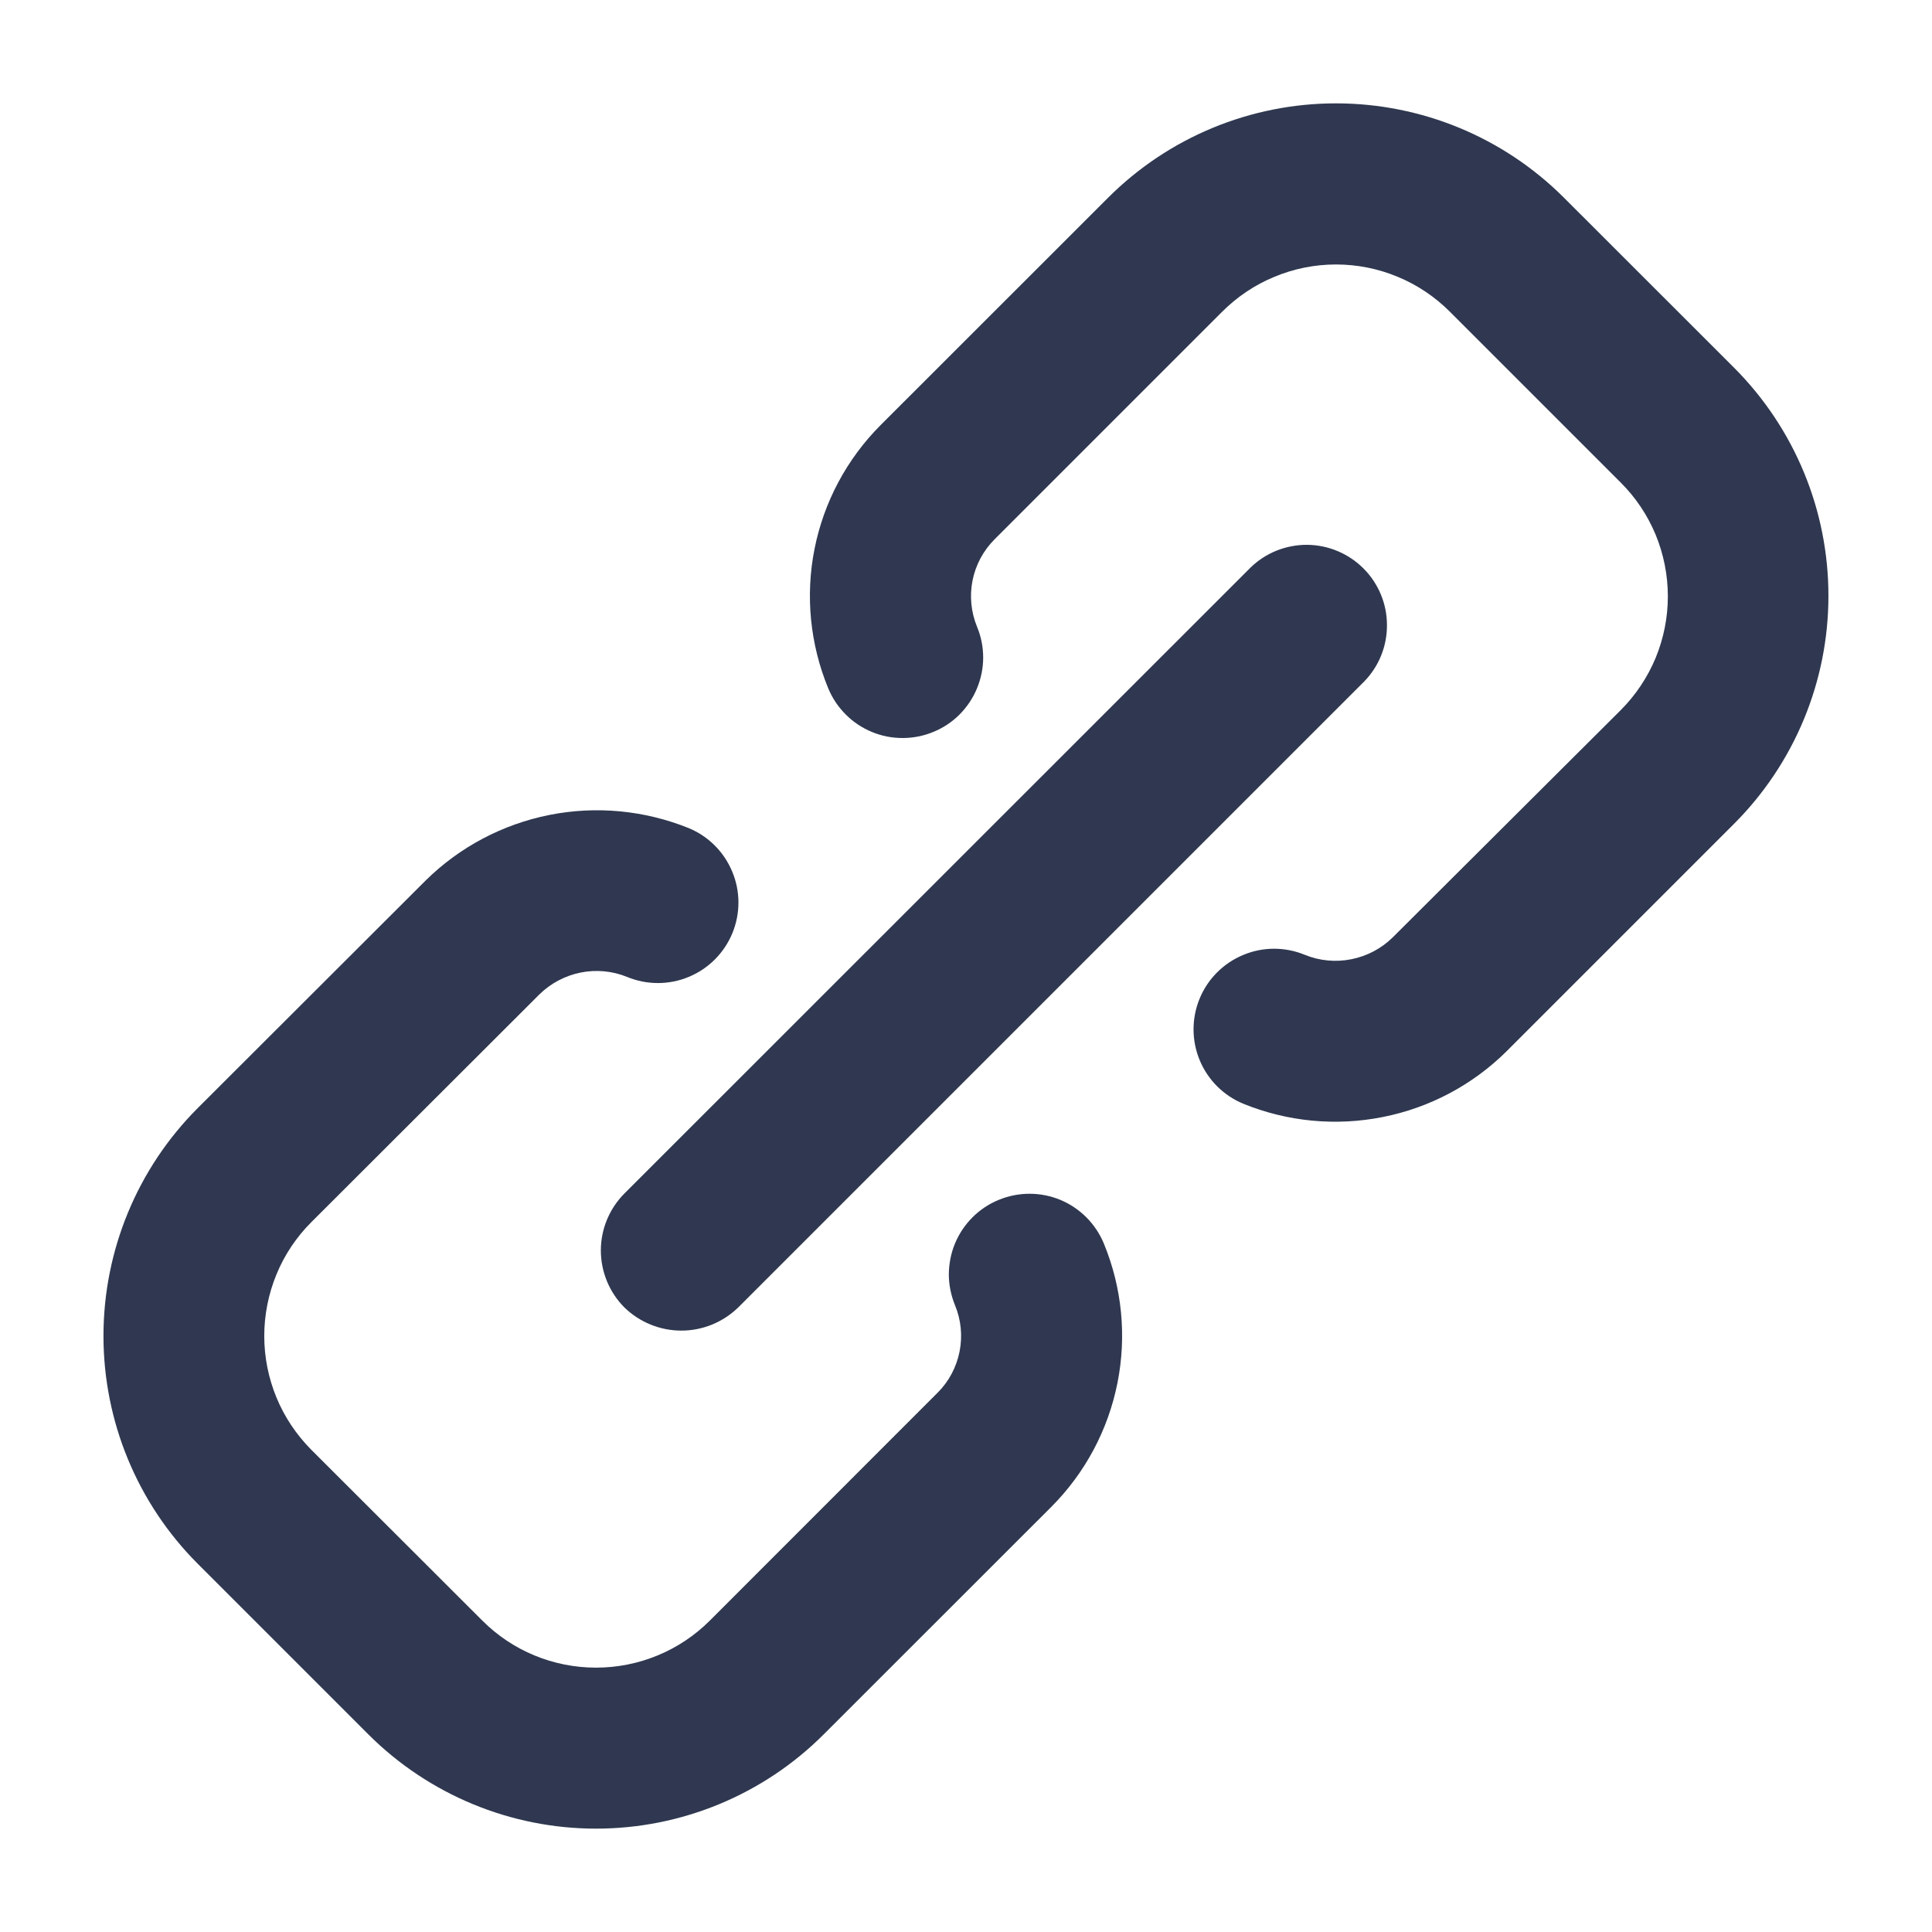
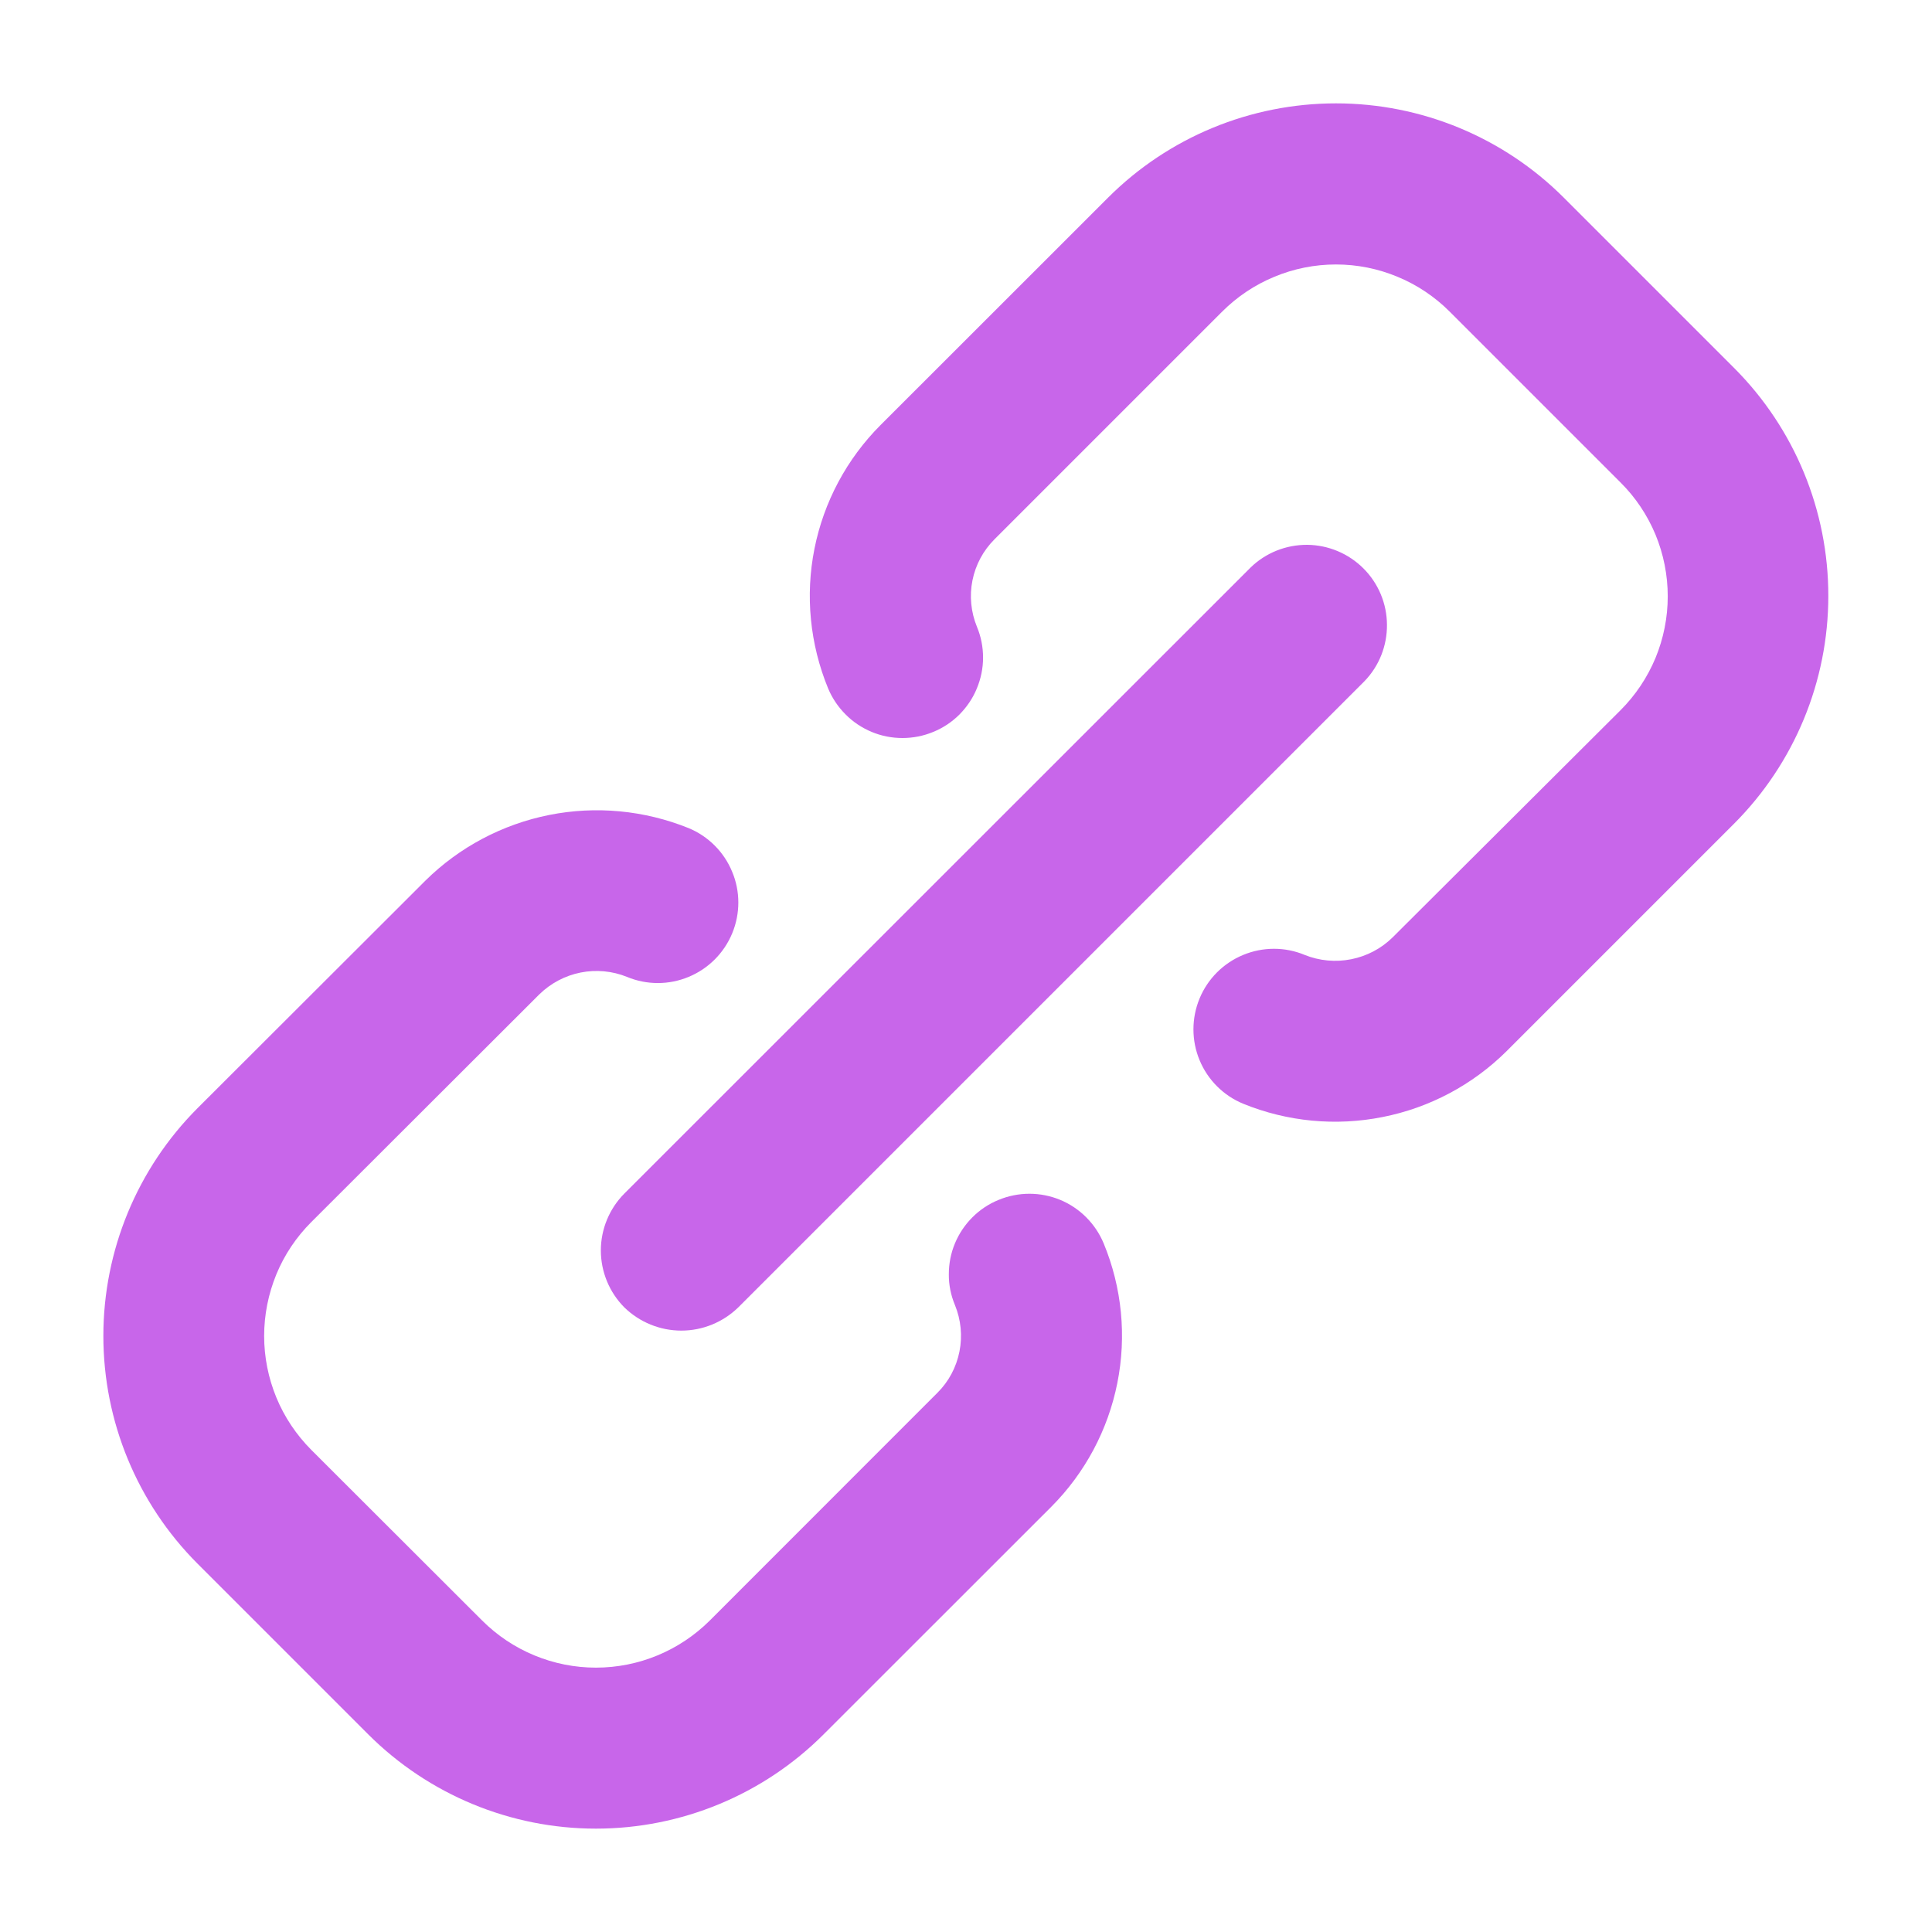
<svg xmlns="http://www.w3.org/2000/svg" width="18" height="18" viewBox="0 0 18 18" fill="none">
-   <path d="M9.305 11.179C9.214 11.216 9.131 11.271 9.061 11.341C8.991 11.411 8.936 11.493 8.898 11.584C8.86 11.675 8.841 11.773 8.84 11.872C8.84 11.97 8.86 12.068 8.897 12.159C8.954 12.296 8.969 12.447 8.94 12.592C8.911 12.738 8.84 12.872 8.735 12.976L6.614 15.098C6.332 15.38 5.951 15.537 5.553 15.537C5.155 15.537 4.774 15.38 4.493 15.098L2.901 13.508C2.762 13.368 2.651 13.203 2.576 13.021C2.501 12.839 2.462 12.644 2.462 12.447C2.462 12.25 2.501 12.055 2.576 11.873C2.651 11.69 2.762 11.525 2.901 11.386L5.025 9.265C5.131 9.161 5.265 9.09 5.41 9.061C5.555 9.032 5.706 9.046 5.843 9.102C6.027 9.178 6.234 9.178 6.418 9.101C6.601 9.025 6.747 8.879 6.823 8.695C6.899 8.511 6.899 8.304 6.822 8.121C6.746 7.937 6.6 7.791 6.416 7.715C6.004 7.549 5.553 7.506 5.117 7.593C4.682 7.68 4.281 7.892 3.965 8.204L1.841 10.325C1.279 10.888 0.964 11.651 0.964 12.447C0.964 13.242 1.279 14.005 1.841 14.568L3.432 16.159C3.995 16.721 4.758 17.037 5.553 17.037C6.349 17.037 7.112 16.721 7.674 16.159L9.796 14.038C10.11 13.723 10.324 13.322 10.411 12.885C10.498 12.449 10.454 11.997 10.284 11.585C10.208 11.402 10.062 11.255 9.879 11.179C9.695 11.103 9.489 11.103 9.305 11.179Z" fill="#2F3850" />
-   <path d="M5.817 12.181C5.959 12.319 6.149 12.397 6.348 12.397C6.546 12.397 6.736 12.319 6.878 12.181L12.712 6.347C12.849 6.206 12.924 6.016 12.922 5.82C12.921 5.623 12.842 5.435 12.703 5.296C12.564 5.157 12.376 5.078 12.179 5.076C11.982 5.075 11.793 5.15 11.652 5.287L5.817 11.12C5.677 11.261 5.598 11.452 5.598 11.65C5.598 11.849 5.677 12.04 5.817 12.181Z" fill="#2F3850" />
-   <path d="M16.16 3.43L14.569 1.84C14.006 1.278 13.243 0.963 12.447 0.963C11.652 0.963 10.889 1.278 10.326 1.84L8.204 3.961C7.89 4.276 7.676 4.676 7.589 5.113C7.502 5.549 7.547 6.001 7.716 6.412C7.754 6.504 7.809 6.586 7.879 6.656C7.948 6.726 8.031 6.781 8.122 6.819C8.213 6.857 8.31 6.876 8.409 6.876C8.507 6.876 8.605 6.857 8.696 6.819C8.787 6.782 8.87 6.727 8.94 6.657C9.009 6.587 9.065 6.505 9.102 6.414C9.14 6.323 9.16 6.225 9.16 6.127C9.16 6.028 9.141 5.931 9.103 5.84C9.047 5.703 9.032 5.553 9.061 5.408C9.09 5.263 9.161 5.13 9.266 5.025L11.387 2.904C11.526 2.765 11.691 2.654 11.873 2.579C12.055 2.503 12.251 2.464 12.447 2.464C12.645 2.464 12.84 2.503 13.022 2.579C13.204 2.654 13.369 2.765 13.508 2.904L15.099 4.495C15.239 4.634 15.349 4.799 15.425 4.981C15.5 5.163 15.539 5.359 15.539 5.556C15.539 5.753 15.5 5.948 15.425 6.13C15.349 6.312 15.239 6.477 15.099 6.617L12.975 8.734C12.869 8.838 12.736 8.908 12.59 8.937C12.445 8.966 12.294 8.952 12.157 8.896C11.973 8.82 11.766 8.82 11.583 8.897C11.399 8.973 11.253 9.119 11.177 9.303C11.101 9.487 11.101 9.693 11.177 9.877C11.253 10.061 11.399 10.207 11.583 10.283C11.995 10.451 12.447 10.494 12.883 10.407C13.319 10.321 13.72 10.108 14.036 9.795L16.157 7.674C16.719 7.111 17.035 6.348 17.035 5.553C17.036 4.757 16.721 3.994 16.16 3.43Z" fill="#2F3850" />
+   <path d="M9.304 11.179C9.213 11.216 9.13 11.271 9.06 11.341C8.99 11.411 8.935 11.493 8.897 11.584C8.859 11.675 8.84 11.773 8.84 11.872C8.839 11.97 8.859 12.068 8.897 12.159C8.953 12.296 8.968 12.447 8.939 12.592C8.91 12.738 8.839 12.872 8.734 12.976L6.613 15.098C6.331 15.379 5.95 15.537 5.552 15.537C5.155 15.537 4.773 15.379 4.492 15.098L2.9 13.508C2.761 13.368 2.65 13.203 2.575 13.021C2.5 12.839 2.461 12.644 2.461 12.447C2.461 12.25 2.5 12.055 2.575 11.872C2.65 11.69 2.761 11.525 2.9 11.386L5.024 9.265C5.13 9.161 5.264 9.09 5.409 9.061C5.554 9.032 5.705 9.046 5.843 9.102C6.026 9.178 6.233 9.178 6.417 9.101C6.6 9.025 6.746 8.879 6.822 8.695C6.898 8.511 6.898 8.304 6.821 8.121C6.745 7.937 6.599 7.791 6.415 7.715C6.003 7.549 5.552 7.506 5.116 7.593C4.681 7.68 4.28 7.892 3.964 8.204L1.84 10.325C1.278 10.888 0.963 11.651 0.963 12.447C0.963 13.242 1.278 14.005 1.84 14.568L3.431 16.159C3.994 16.721 4.757 17.037 5.552 17.037C6.348 17.037 7.111 16.721 7.673 16.159L9.795 14.038C10.109 13.723 10.323 13.322 10.41 12.885C10.497 12.449 10.453 11.997 10.283 11.585C10.207 11.402 10.061 11.255 9.878 11.179C9.694 11.103 9.488 11.103 9.304 11.179Z" fill="#C866EA" />
+   <path d="M5.817 12.181C5.959 12.319 6.149 12.397 6.348 12.397C6.546 12.397 6.736 12.319 6.878 12.181L12.712 6.347C12.849 6.206 12.924 6.016 12.922 5.82C12.921 5.623 12.842 5.435 12.703 5.296C12.564 5.157 12.376 5.078 12.179 5.076C11.982 5.075 11.793 5.15 11.652 5.287L5.817 11.12C5.677 11.261 5.598 11.452 5.598 11.65C5.598 11.849 5.677 12.04 5.817 12.181Z" fill="#C866EA" />
+   <path d="M16.159 3.431L14.568 1.84C14.005 1.278 13.242 0.963 12.447 0.963C11.651 0.963 10.888 1.278 10.325 1.84L8.203 3.961C7.889 4.276 7.675 4.676 7.588 5.113C7.501 5.549 7.546 6.001 7.715 6.413C7.753 6.504 7.808 6.586 7.878 6.656C7.947 6.726 8.03 6.781 8.121 6.819C8.212 6.857 8.309 6.876 8.408 6.876C8.506 6.876 8.604 6.857 8.695 6.819C8.786 6.782 8.869 6.727 8.939 6.657C9.008 6.587 9.064 6.505 9.101 6.414C9.139 6.323 9.159 6.225 9.159 6.127C9.159 6.028 9.14 5.931 9.102 5.84C9.046 5.703 9.031 5.553 9.06 5.408C9.089 5.263 9.16 5.13 9.265 5.025L11.386 2.904C11.525 2.765 11.69 2.654 11.872 2.579C12.054 2.503 12.249 2.464 12.447 2.464C12.644 2.464 12.839 2.503 13.021 2.579C13.203 2.654 13.368 2.765 13.507 2.904L15.098 4.495C15.238 4.634 15.348 4.799 15.424 4.981C15.499 5.163 15.538 5.359 15.538 5.556C15.538 5.753 15.499 5.948 15.424 6.13C15.348 6.312 15.238 6.477 15.098 6.617L12.974 8.734C12.868 8.838 12.735 8.908 12.589 8.937C12.444 8.966 12.293 8.952 12.156 8.897C11.972 8.82 11.765 8.821 11.582 8.897C11.398 8.973 11.252 9.119 11.176 9.303C11.1 9.487 11.1 9.694 11.176 9.877C11.252 10.061 11.398 10.207 11.582 10.283C11.994 10.451 12.446 10.494 12.882 10.407C13.318 10.321 13.719 10.108 14.035 9.795L16.156 7.674C16.718 7.111 17.034 6.348 17.034 5.553C17.035 4.757 16.72 3.994 16.159 3.431Z" fill="#C866EA" />
</svg>
